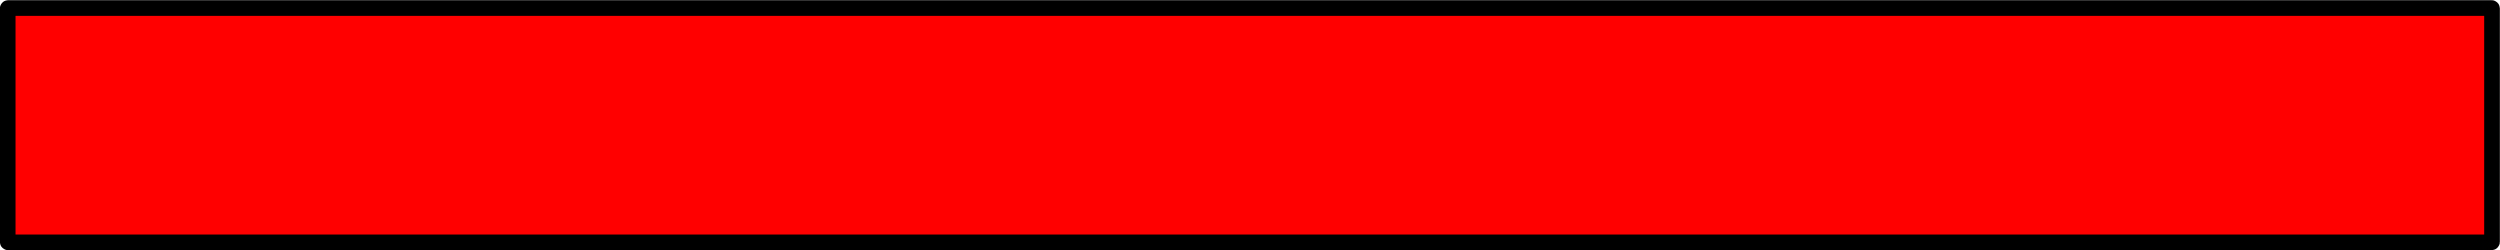
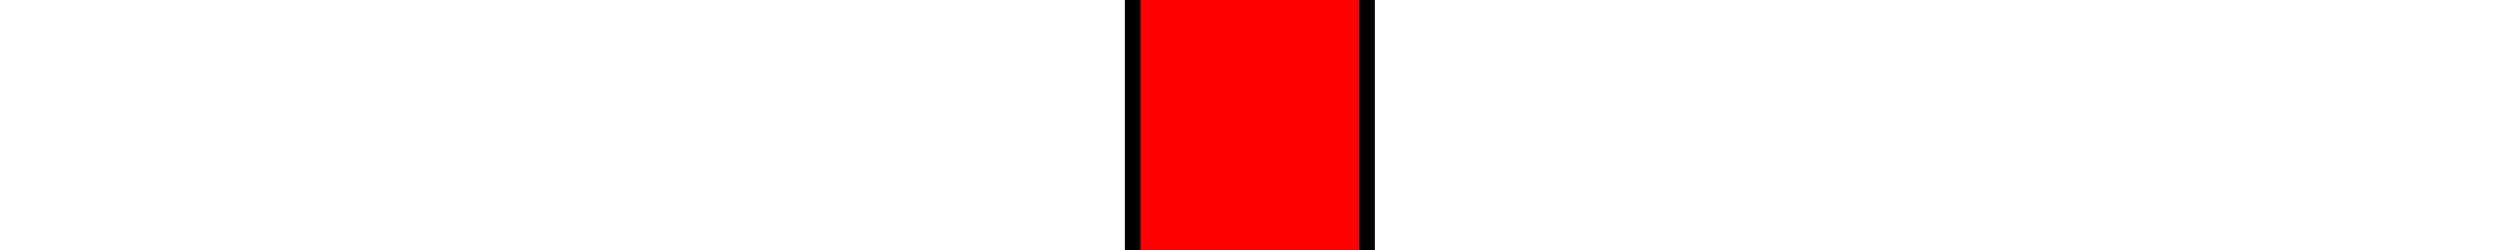
<svg xmlns="http://www.w3.org/2000/svg" width="100" height="10" id="svg9138" version="1.1">
  <defs id="defs9140" />
  <g id="layer1" transform="translate(-185.2812,-259.9375)">
-     <rect style="fill:#ff0000;fill-opacity:1;stroke:#000000;stroke-width:0.627;stroke-linejoin:round;stroke-miterlimit:4;stroke-opacity:1;stroke-dasharray:none" id="rect9146" width="99.373" height="9.373" x="185.589" y="260.258" ry="0.019" />
+     <rect style="fill:#ff0000;fill-opacity:1;stroke:#000000;stroke-width:0.627;stroke-linejoin:round;stroke-miterlimit:4;stroke-opacity:1;stroke-dasharray:none" id="rect9146" width="99.373" height="9.373" x="-314.63" y="230.589" ry="0.019" transform="matrix(0,-1,1,0,0,0)" />
  </g>
</svg>
